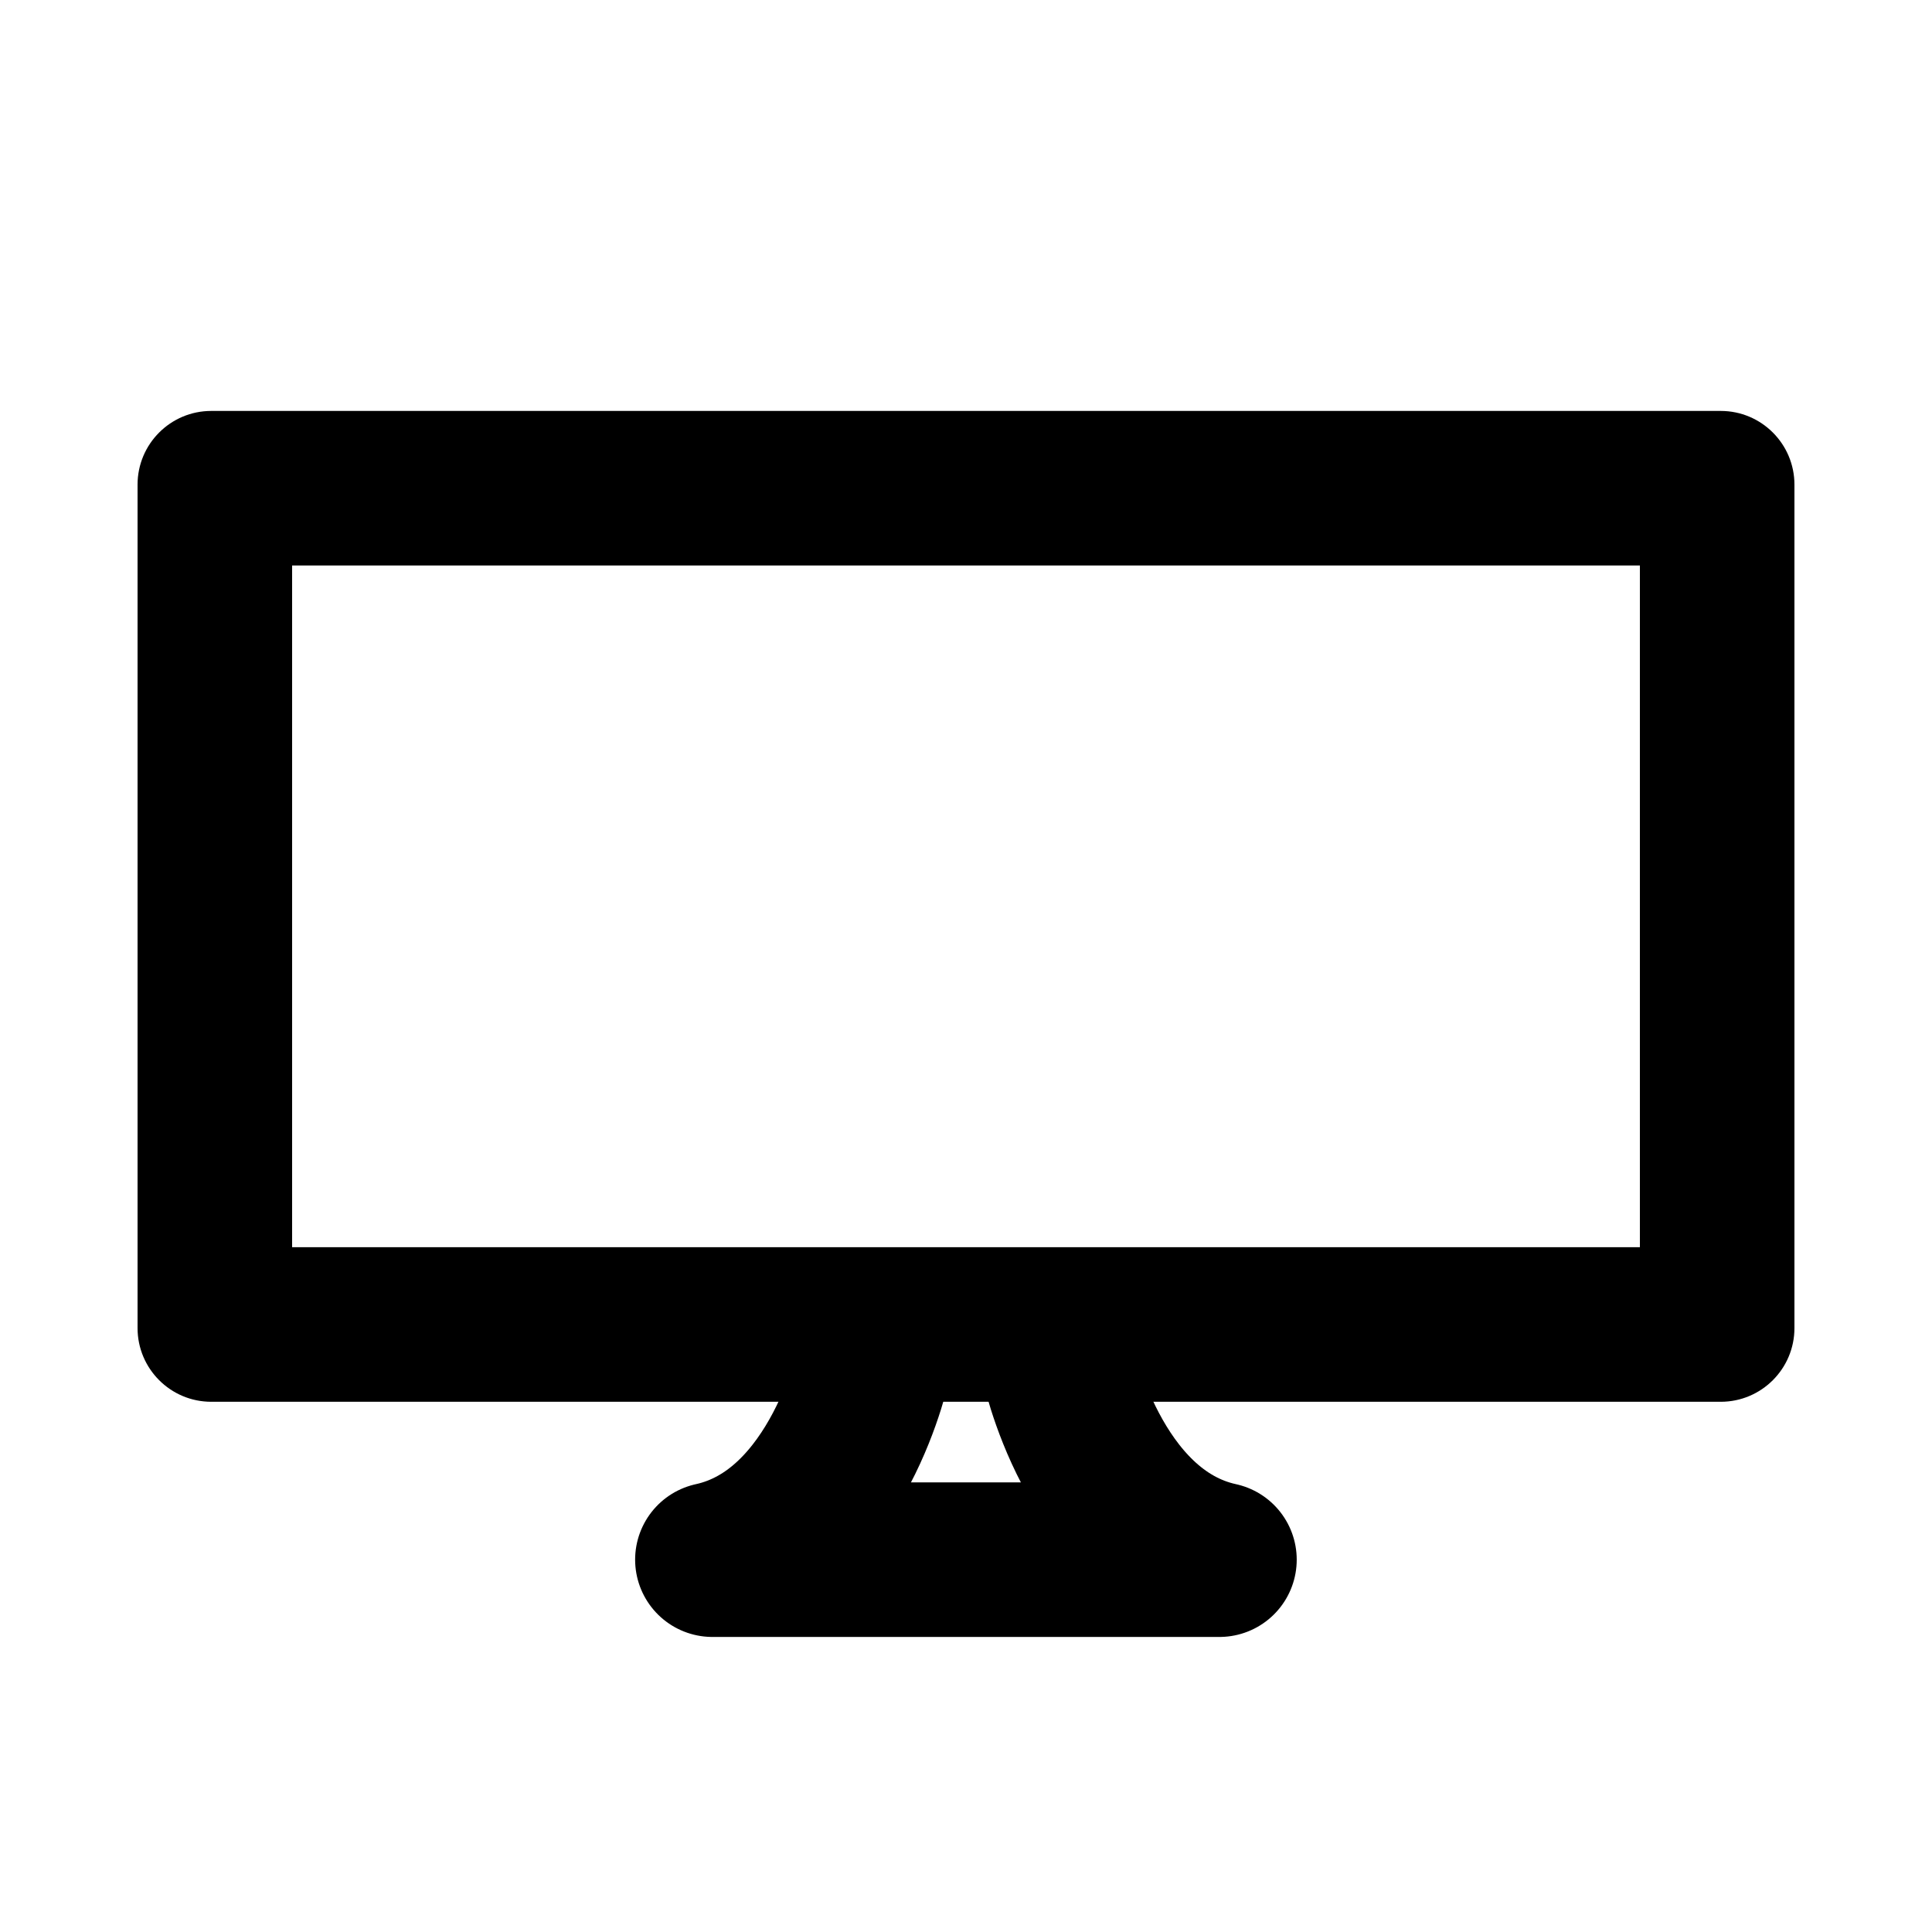
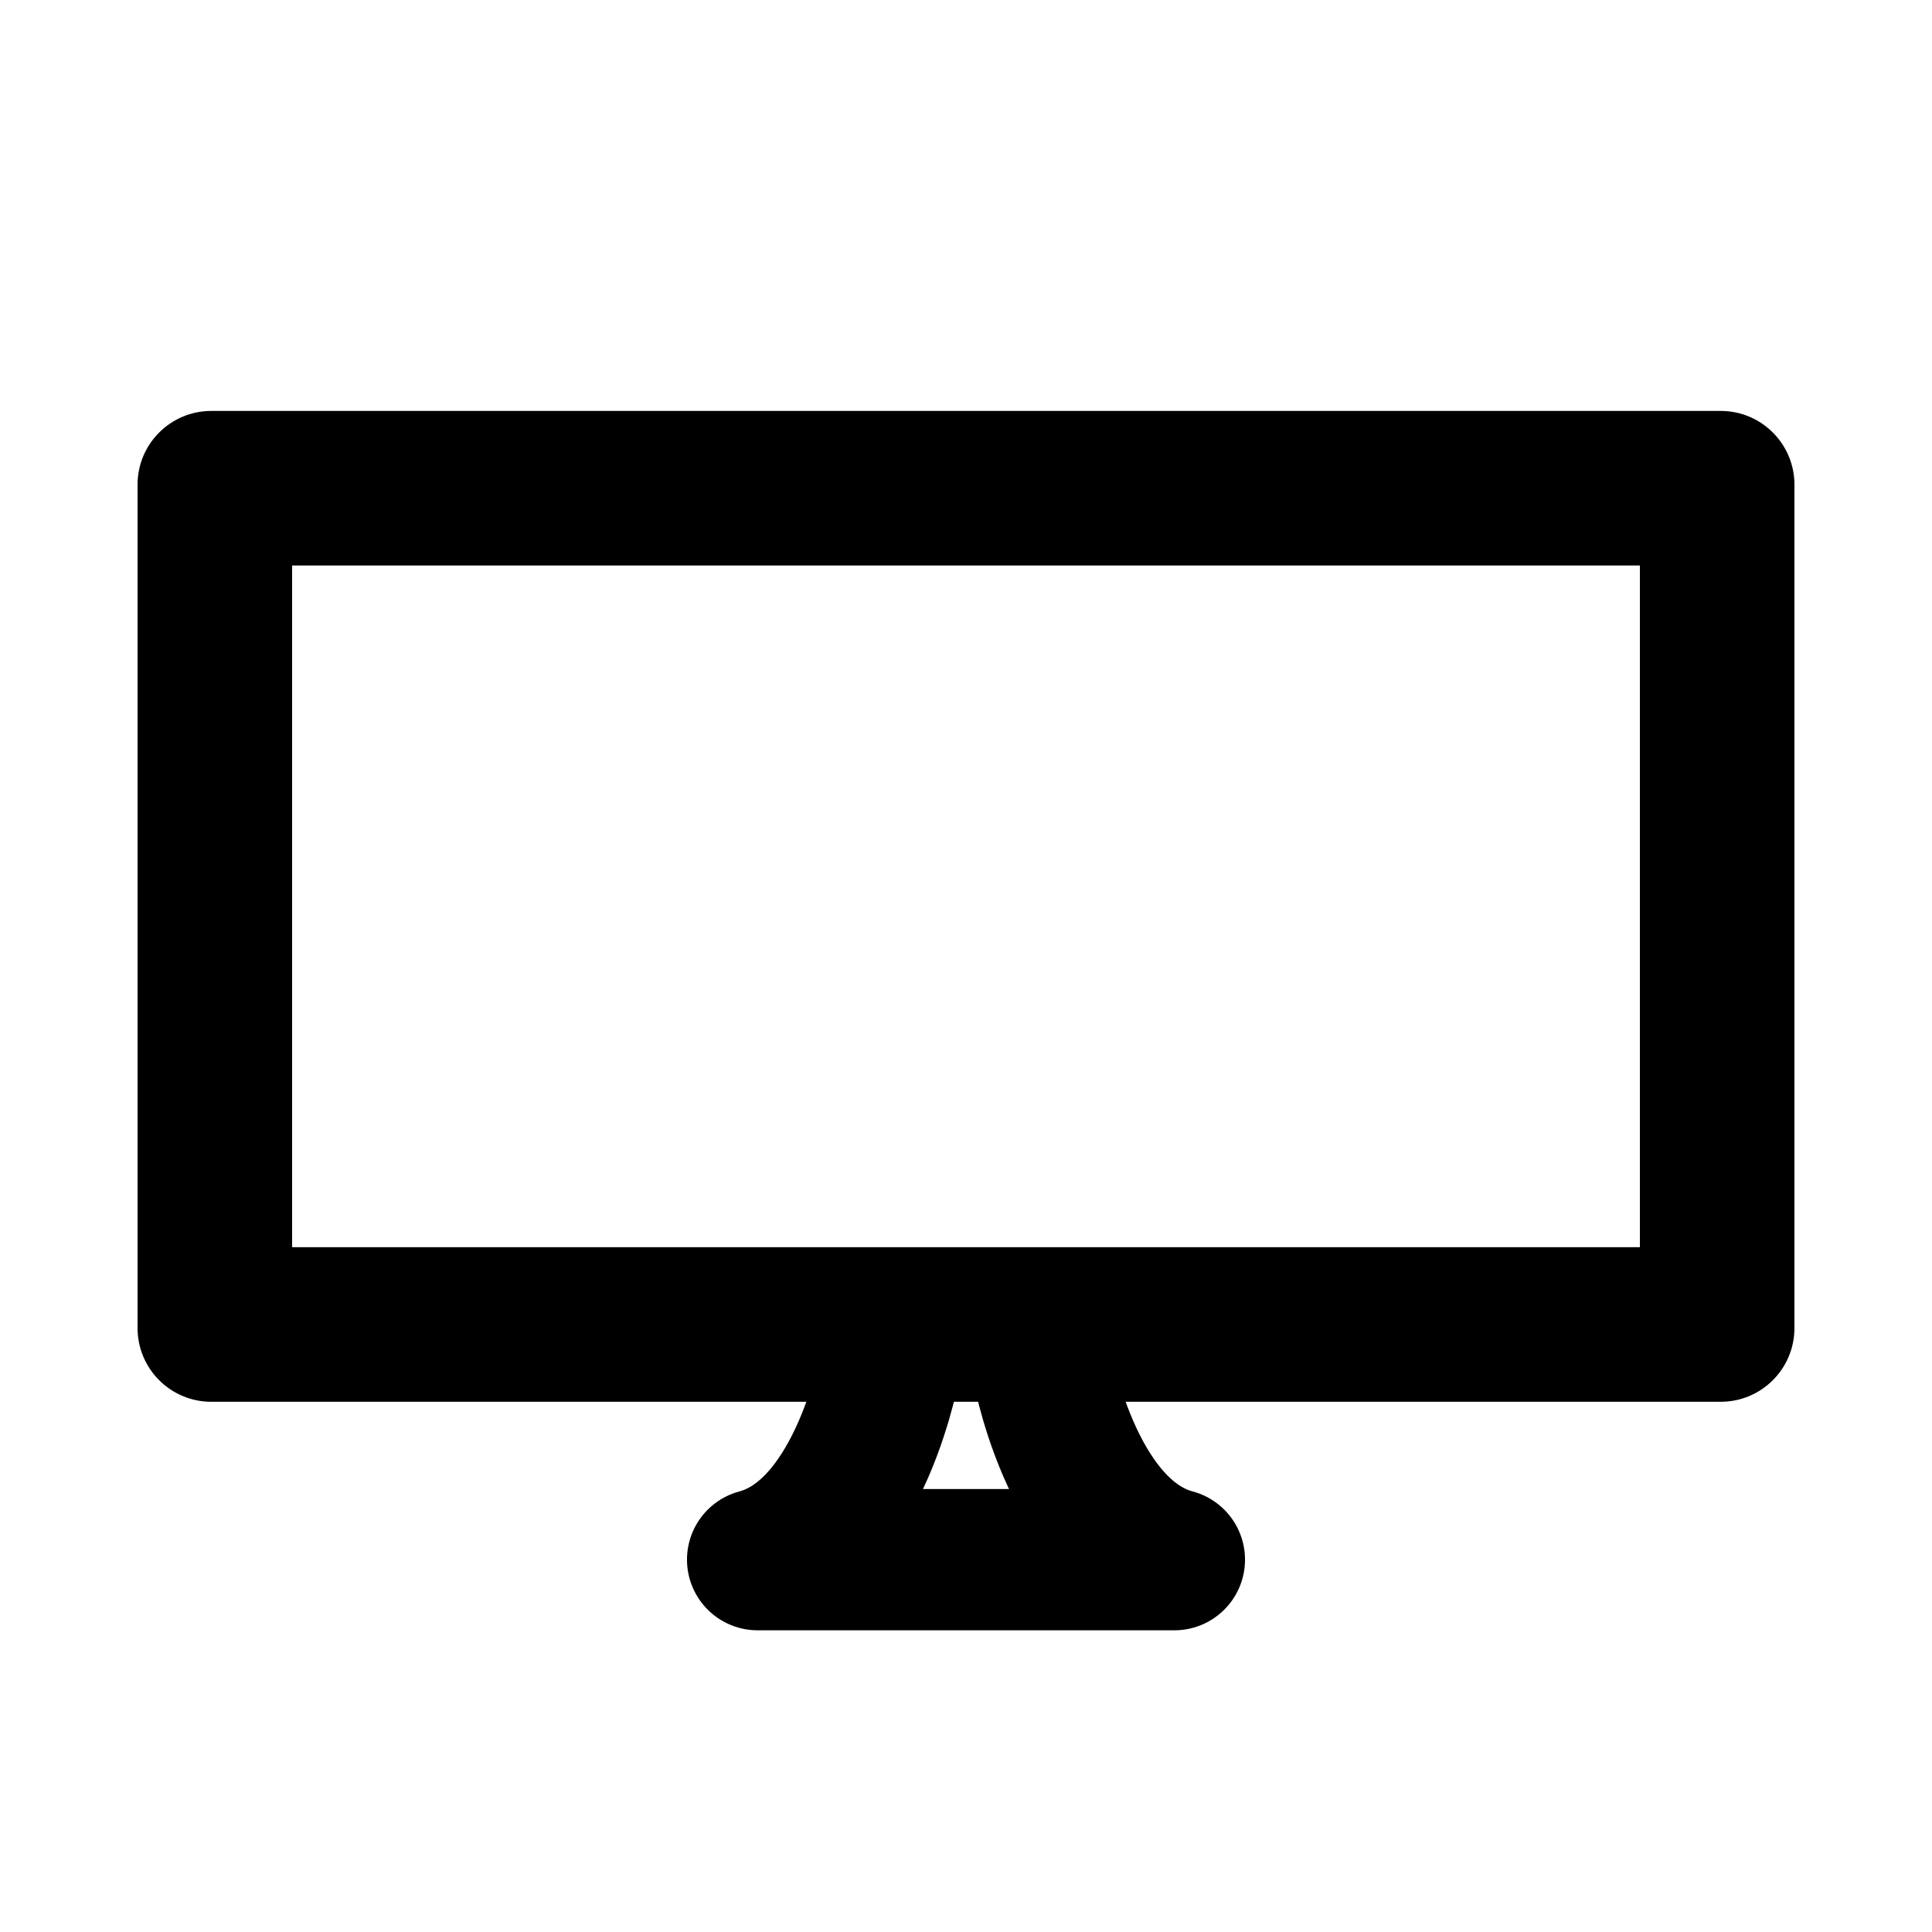
<svg xmlns="http://www.w3.org/2000/svg" id="Layer_1" data-name="Layer 1" viewBox="0 0 50 50">
  <g>
    <path d="M42.44,14.635V32.278H7.56V14.635H42.44m2.092-4H5.468A1.908,1.908,0,0,0,3.56,12.543V34.37a1.908,1.908,0,0,0,1.908,1.908H44.532A1.908,1.908,0,0,0,46.44,34.37V12.543a1.908,1.908,0,0,0-1.908-1.908Z" />
-     <path d="M27.359,35.164s.9,4.479,4.2,5.2H18.437c3.3-.722,4.2-5.2,4.2-5.2" fill="none" stroke="#000" stroke-linejoin="round" stroke-width="4" />
+     <path d="M26.938,35.164s.741,4.479,3.455,5.2H19.607c2.714-.722,3.455-5.2,3.455-5.2" fill="none" stroke="#000" stroke-linejoin="round" stroke-width="3.656" />
  </g>
</svg>
